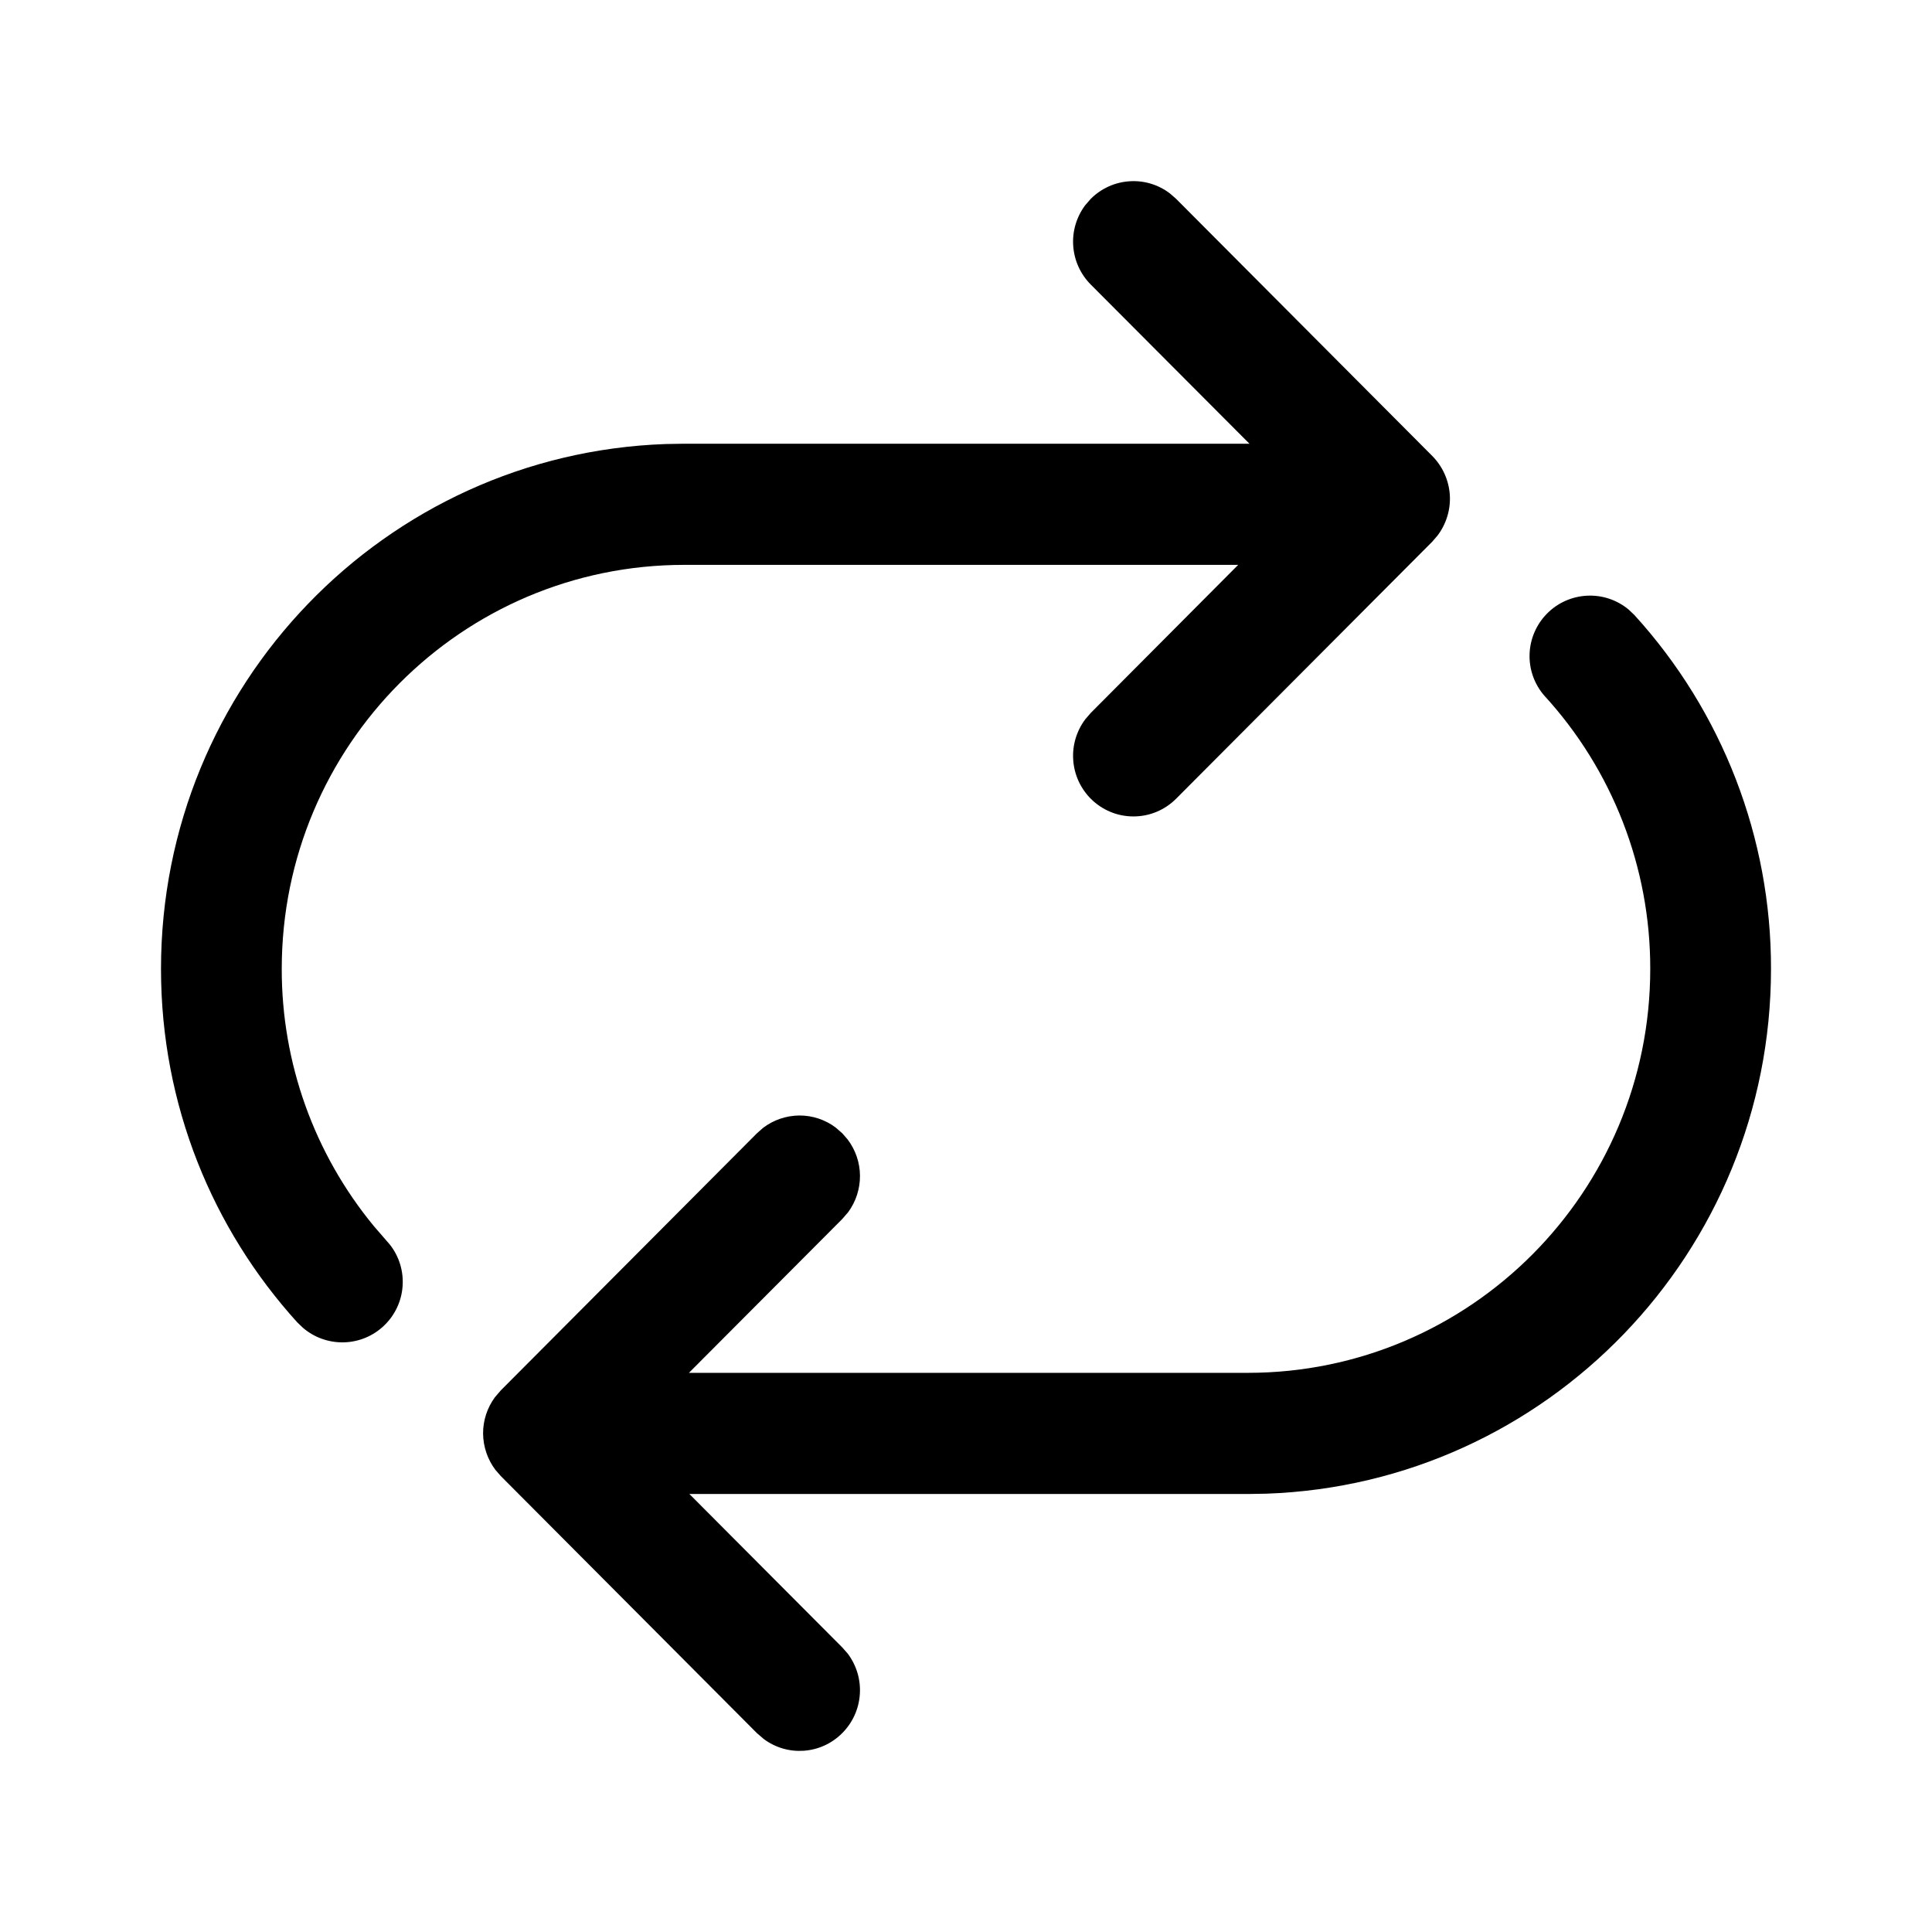
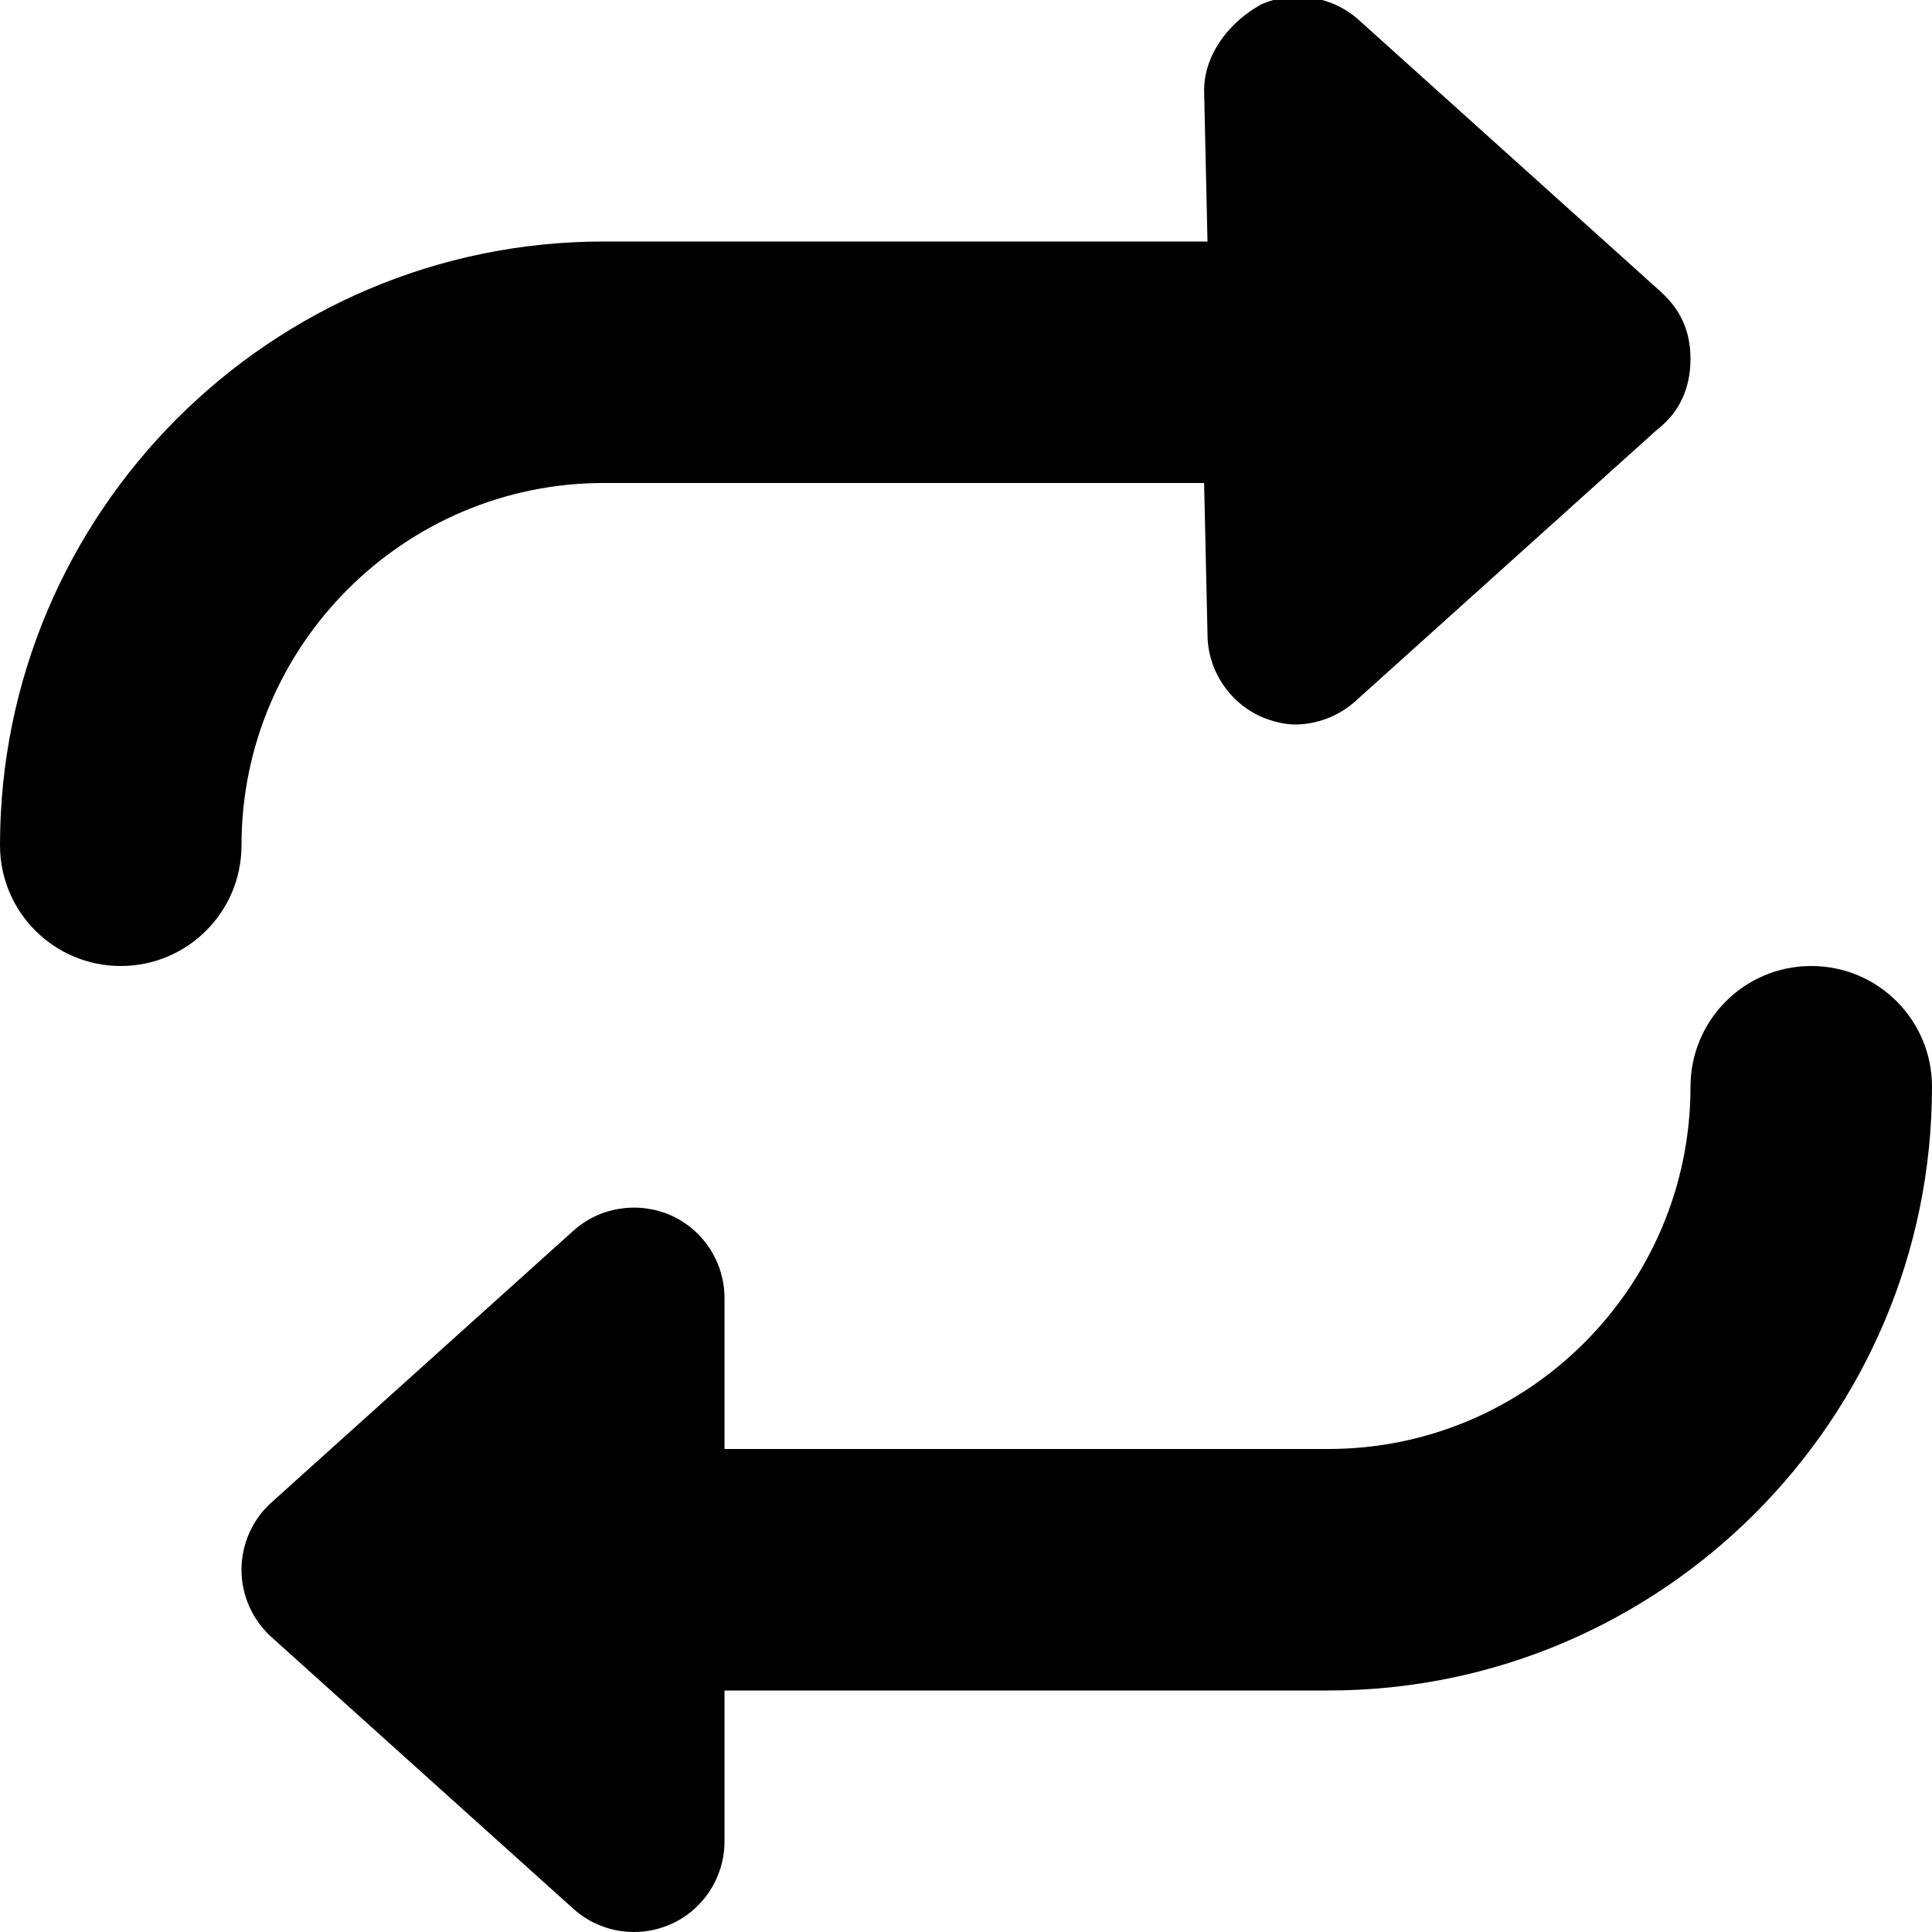
- <svg xmlns="http://www.w3.org/2000/svg" width="24" height="24" viewBox="0 0 24 24" fill="none">
-   <path d="M14.61 2.47L14.533 2.403C14.389 2.293 14.21 2.239 14.029 2.252C13.848 2.264 13.678 2.342 13.55 2.47L13.482 2.548C13.373 2.693 13.319 2.873 13.332 3.054C13.344 3.236 13.422 3.406 13.55 3.535L15.521 5.512H8.5L8.267 5.516C4.785 5.639 2 8.51 2 12.036C2 13.726 2.64 15.266 3.692 16.426L3.764 16.495C3.905 16.616 4.087 16.68 4.273 16.675C4.459 16.67 4.637 16.596 4.771 16.467C4.906 16.338 4.988 16.164 5.001 15.979C5.015 15.793 4.959 15.609 4.844 15.462L4.644 15.231C3.902 14.331 3.498 13.201 3.5 12.035C3.5 9.264 5.739 7.017 8.5 7.017H15.381L13.549 8.857L13.482 8.935C13.373 9.08 13.319 9.26 13.332 9.441C13.344 9.623 13.422 9.793 13.55 9.922C13.62 9.992 13.702 10.047 13.793 10.085C13.884 10.123 13.982 10.142 14.08 10.142C14.178 10.142 14.276 10.123 14.367 10.085C14.458 10.047 14.54 9.992 14.61 9.922L17.792 6.729L17.859 6.651C17.968 6.506 18.022 6.326 18.01 6.145C17.997 5.964 17.92 5.793 17.792 5.664L14.61 2.47ZM20.23 7.571C20.085 7.451 19.901 7.39 19.713 7.4C19.526 7.41 19.348 7.489 19.217 7.623C19.085 7.757 19.008 7.935 19.001 8.123C18.994 8.311 19.058 8.494 19.18 8.637C20.031 9.564 20.502 10.777 20.5 12.035C20.5 14.807 18.261 17.054 15.5 17.054H8.558L10.463 15.143L10.537 15.057C10.633 14.926 10.684 14.767 10.683 14.605C10.682 14.442 10.628 14.285 10.53 14.155L10.463 14.078L10.379 14.005C10.249 13.908 10.09 13.856 9.928 13.857C9.766 13.859 9.608 13.912 9.479 14.011L9.403 14.078L6.221 17.272L6.148 17.357C6.052 17.488 6 17.646 6.001 17.809C6.003 17.971 6.056 18.129 6.154 18.259L6.221 18.336L9.403 21.53L9.487 21.602C9.78 21.822 10.197 21.797 10.463 21.529C10.591 21.4 10.669 21.23 10.681 21.048C10.694 20.867 10.64 20.687 10.531 20.542L10.463 20.465L8.564 18.559H15.5L15.733 18.555C19.215 18.432 22 15.56 22 12.035C22.003 10.41 21.397 8.842 20.303 7.64L20.23 7.571Z" fill="black" />
+ <svg xmlns="http://www.w3.org/2000/svg" viewBox="0 0 512 512">
+   <path d="M480 256c-17.67 0-32 14.31-32 32c0 52.94-43.06 96-96 96H192L192 344c0-9.469-5.578-18.06-14.23-21.94C169.1 318.3 159 319.8 151.9 326.2l-80 72C66.89 402.7 64 409.2 64 416s2.891 13.28 7.938 17.84l80 72C156.4 509.9 162.2 512 168 512c3.312 0 6.615-.688 9.756-2.062C186.4 506.1 192 497.5 192 488L192 448h160c88.22 0 160-71.78 160-160C512 270.3 497.7 256 480 256zM160 128h159.1L320 168c0 9.469 5.578 18.06 14.23 21.94C337.4 191.3 340.7 192 343.1 192c5.812 0 11.57-2.125 16.07-6.156l80-72C445.1 109.3 448 102.8 448 95.1s-2.891-13.28-7.938-17.84l-80-72c-7.047-6.312-17.19-7.875-25.83-4.094C325.6 5.938 319.1 14.53 319.1 24L320 64H160C71.78 64 0 135.8 0 224c0 17.69 14.33 32 32 32s32-14.31 32-32C64 171.1 107.1 128 160 128z" />
</svg>
